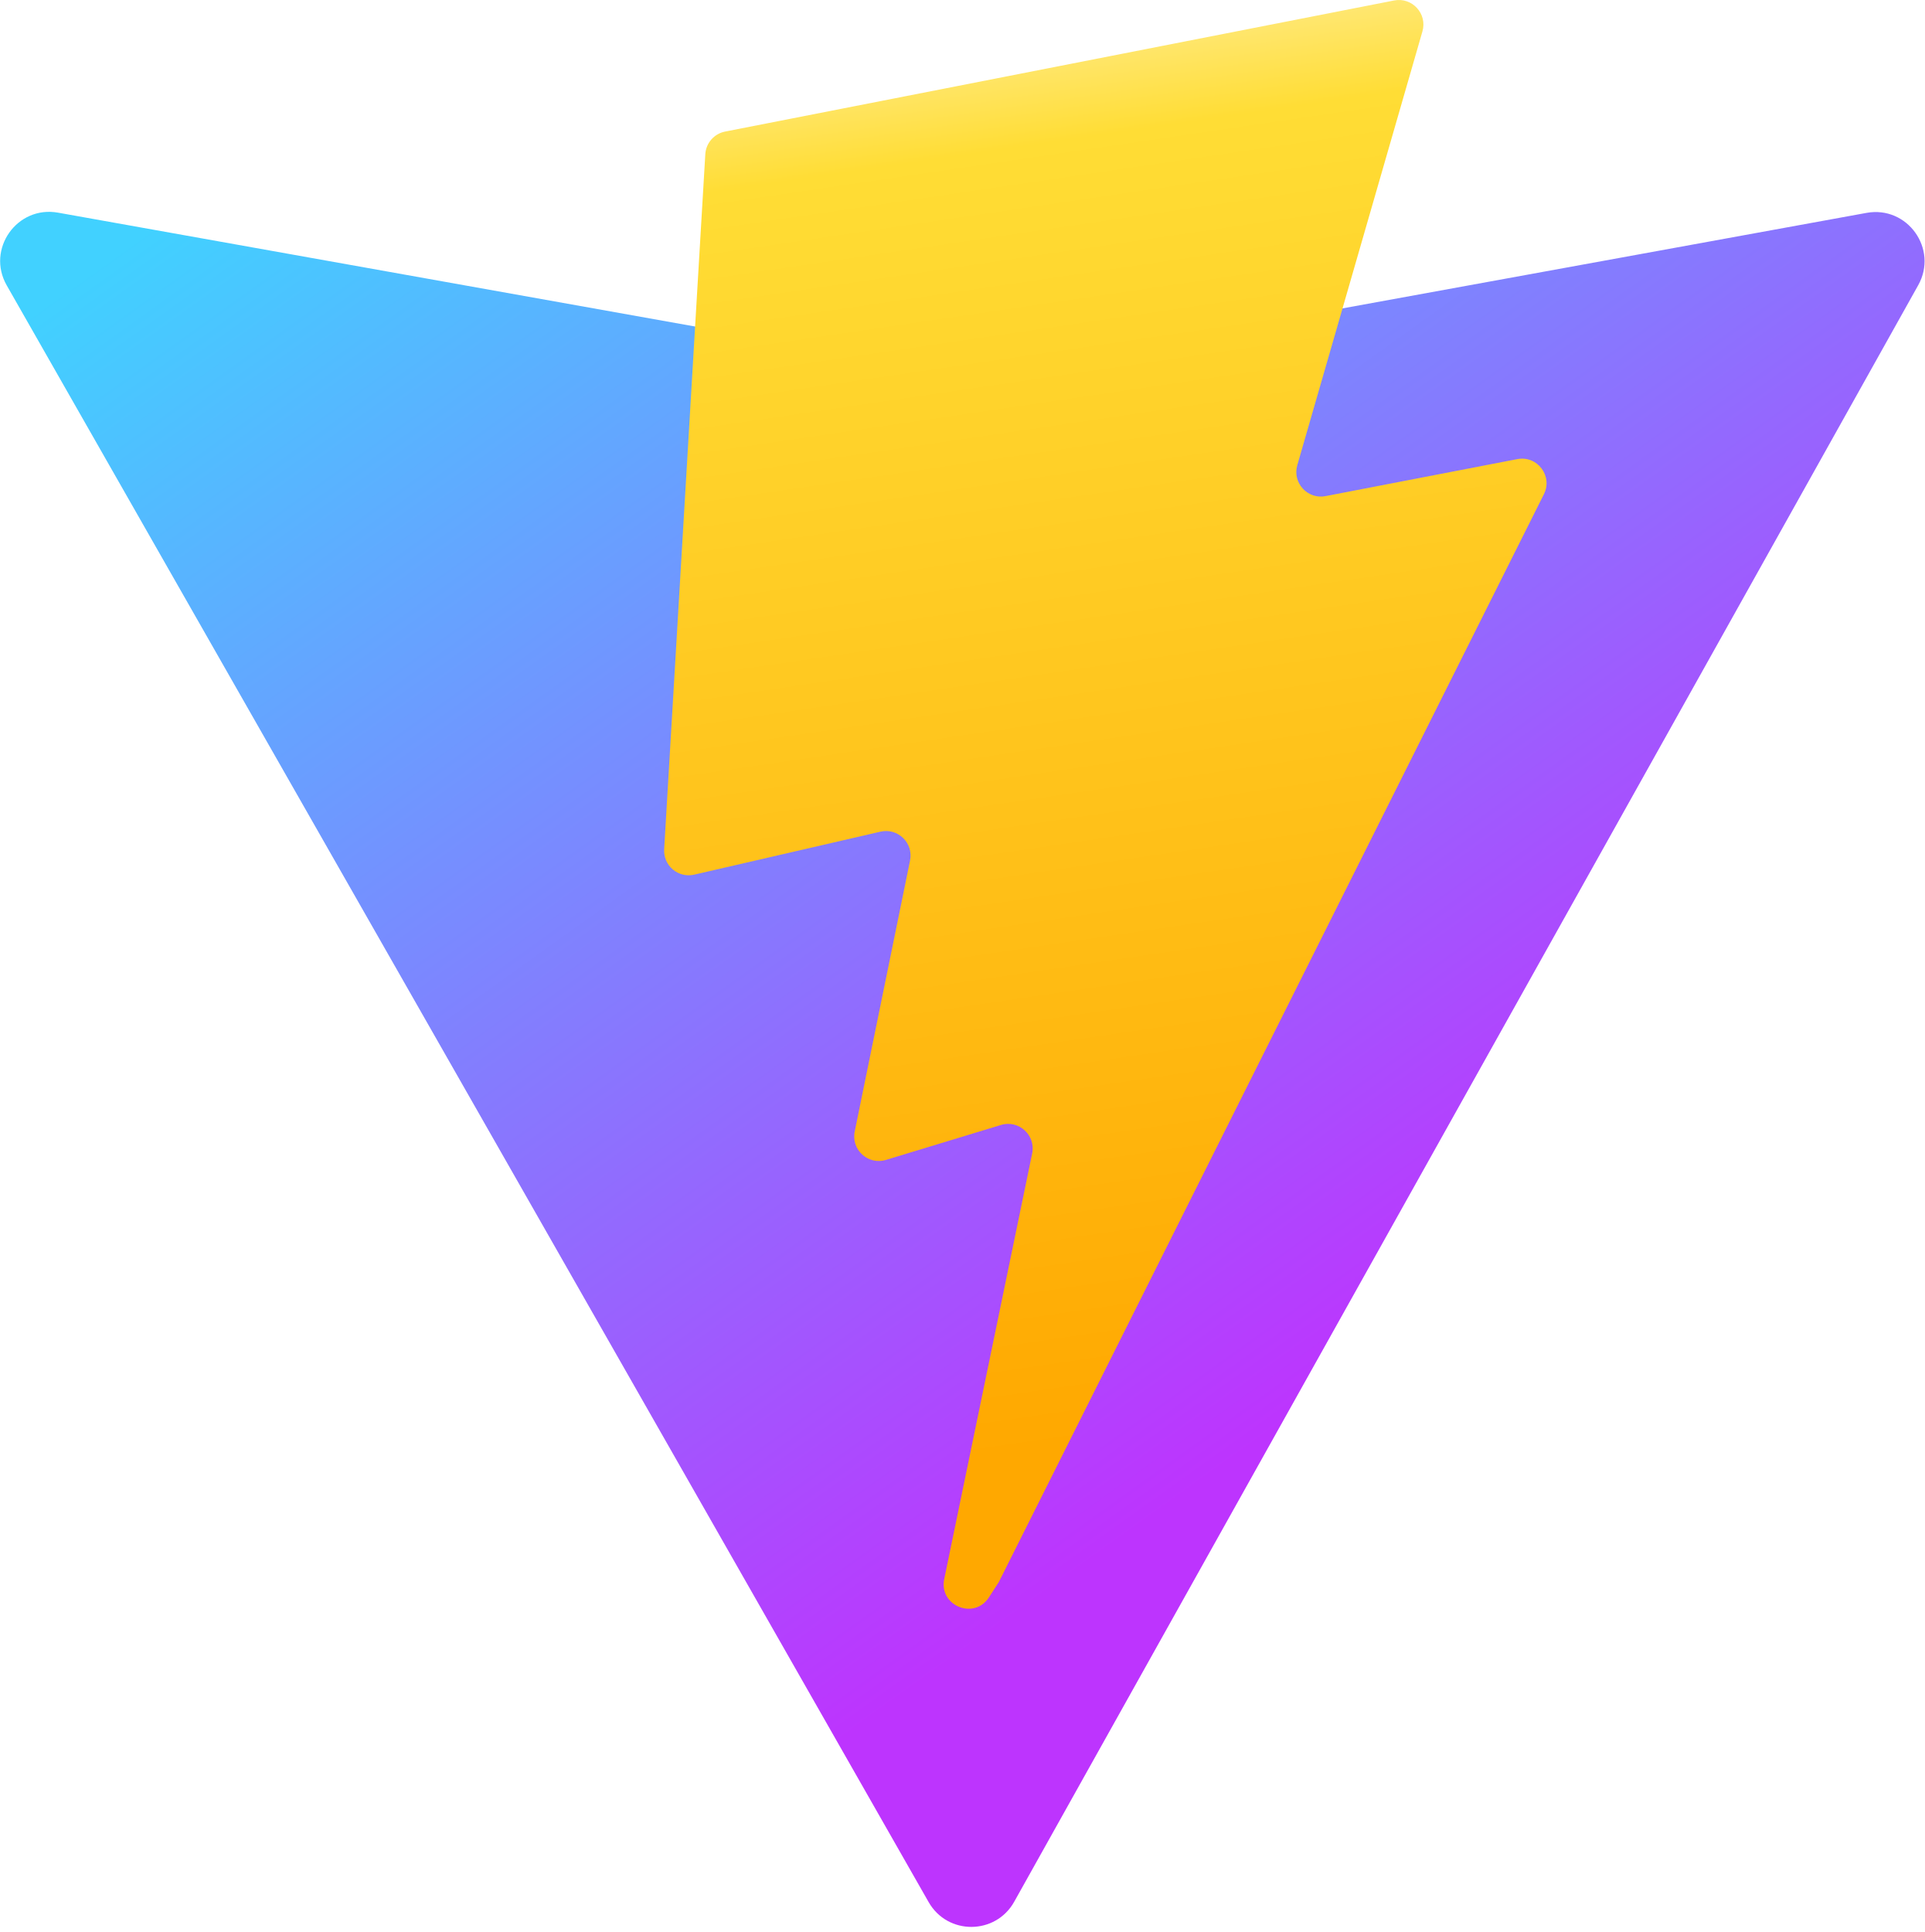
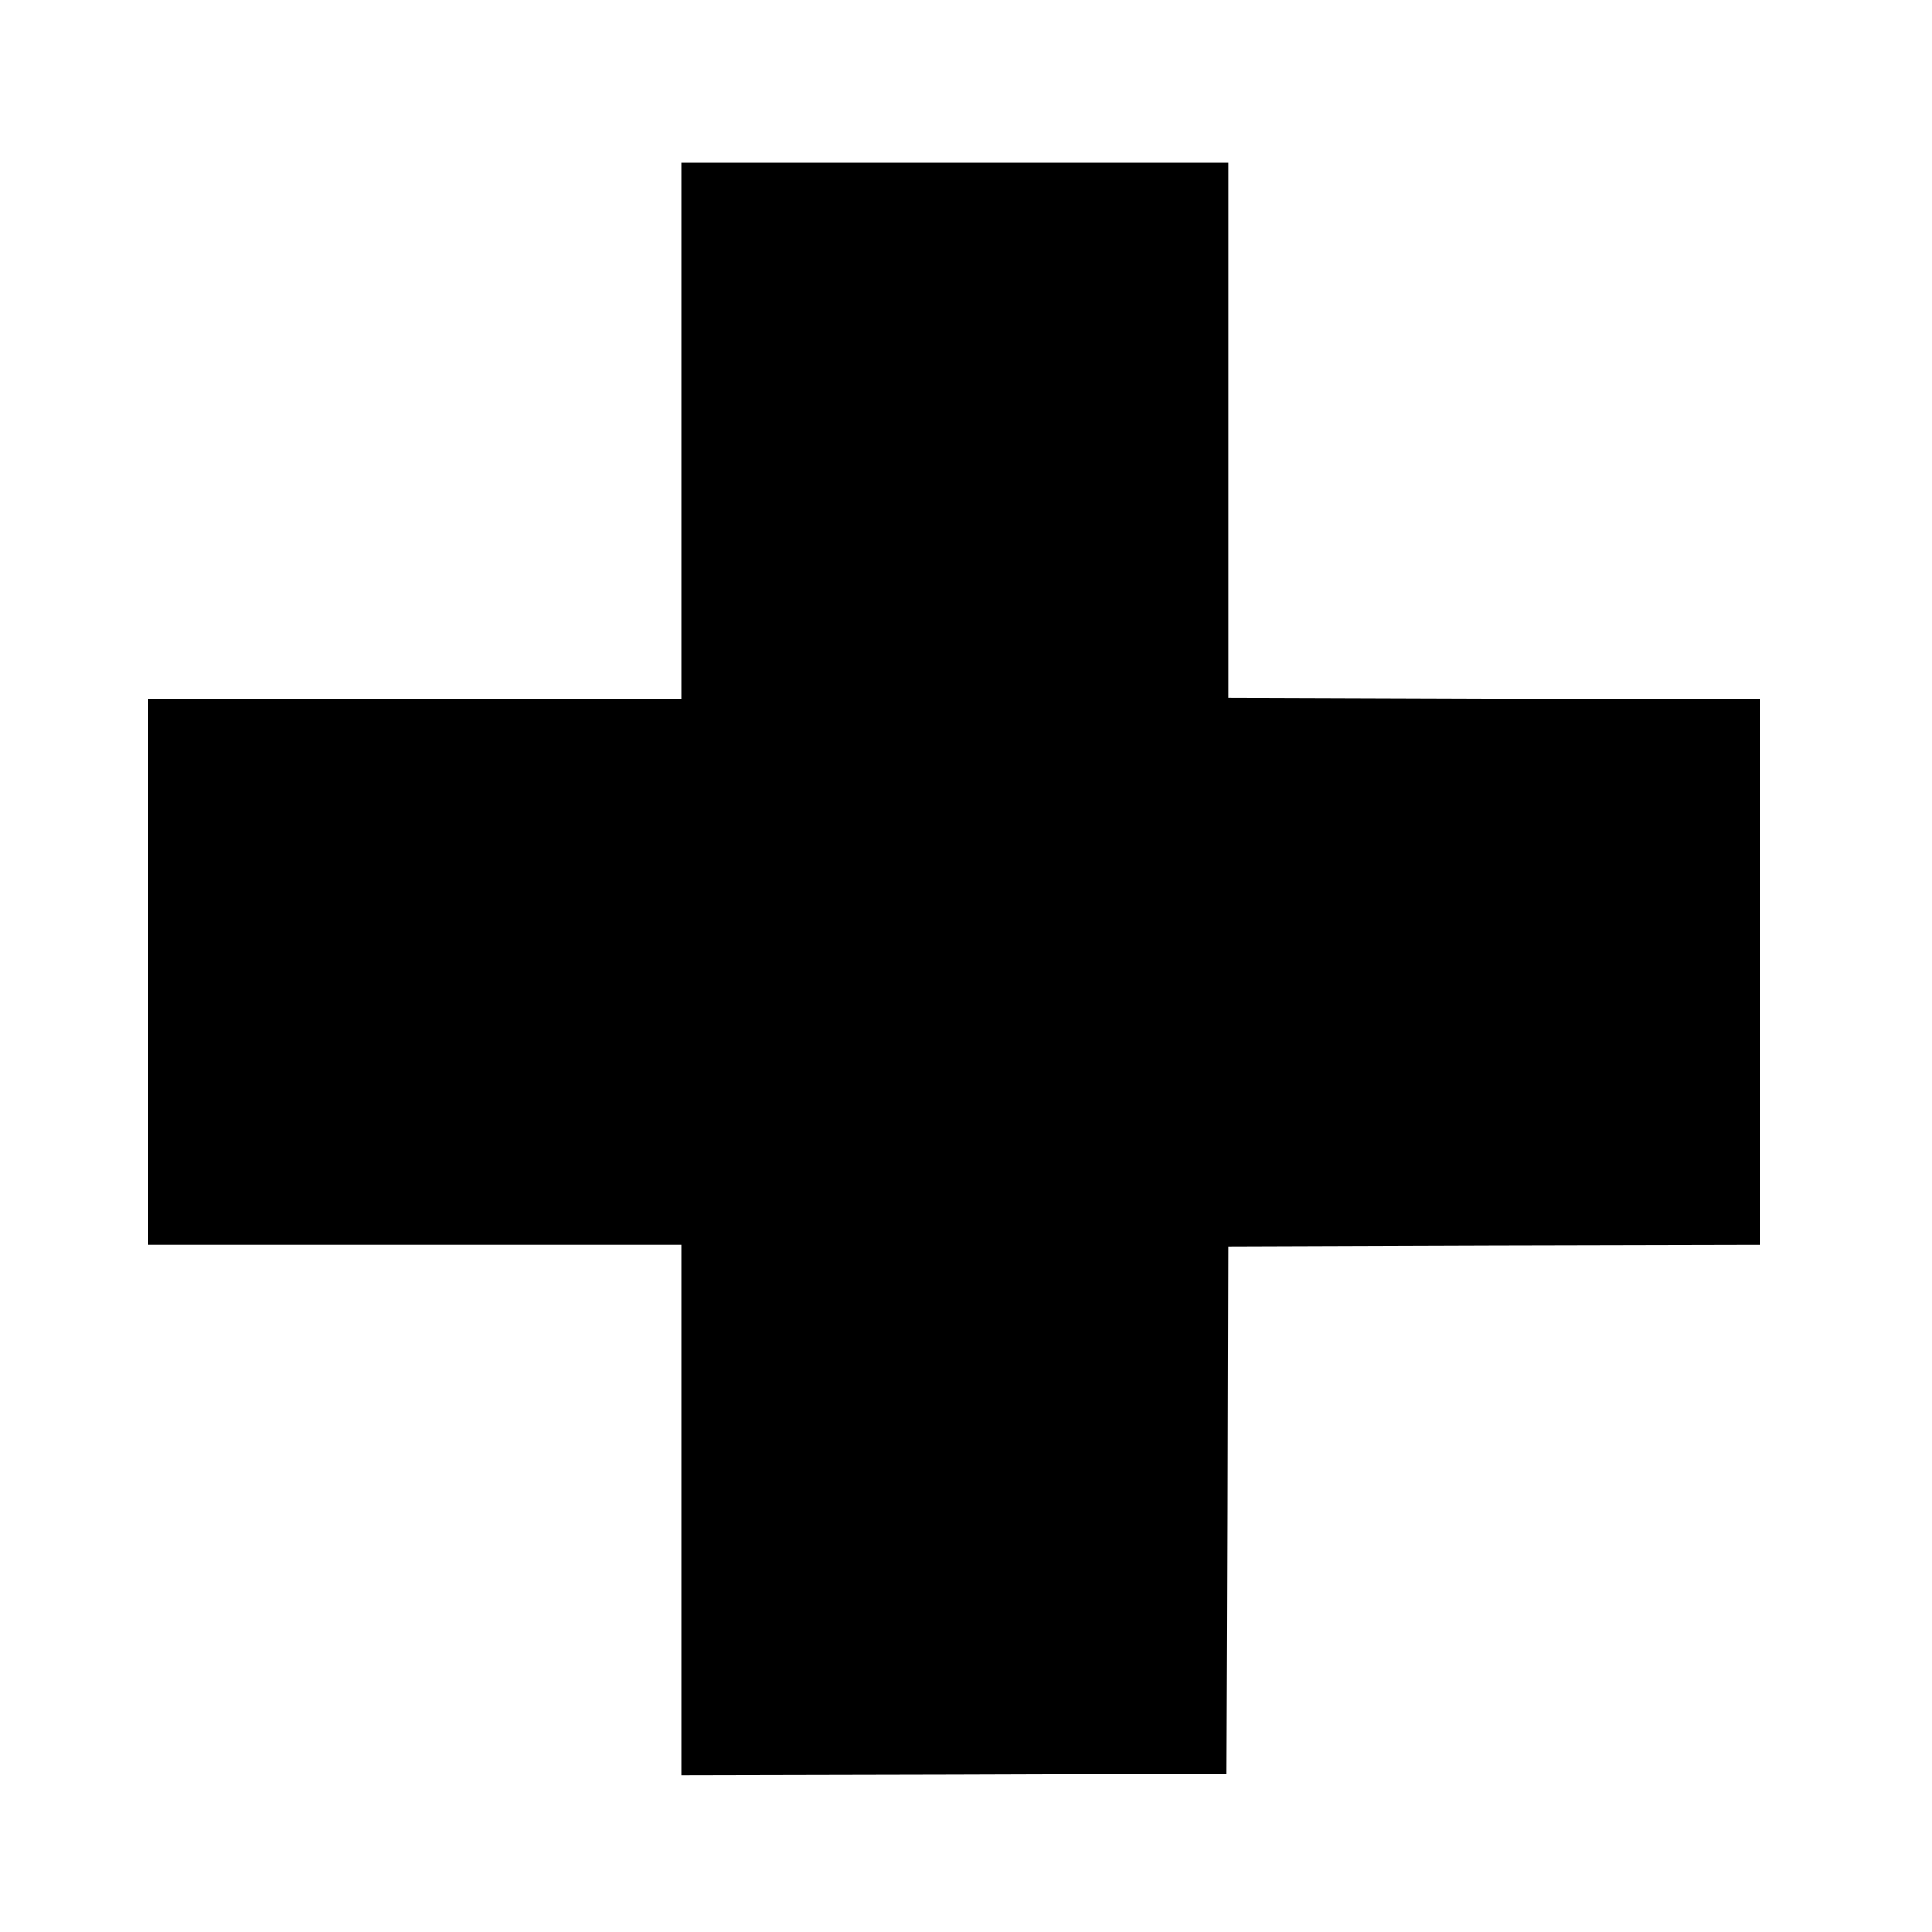
- <svg xmlns="http://www.w3.org/2000/svg" aria-hidden="true" role="img" class="iconify iconify--logos" width="31.88" height="32" preserveAspectRatio="xMidYMid meet" viewBox="0 0 256 257">
-   <defs>
-     <linearGradient id="IconifyId1813088fe1fbc01fb466" x1="-.828%" x2="57.636%" y1="7.652%" y2="78.411%">
-       <stop offset="0%" stop-color="#41D1FF" />
-       <stop offset="100%" stop-color="#BD34FE" />
-     </linearGradient>
-     <linearGradient id="IconifyId1813088fe1fbc01fb467" x1="43.376%" x2="50.316%" y1="2.242%" y2="89.03%">
-       <stop offset="0%" stop-color="#FFEA83" />
-       <stop offset="8.333%" stop-color="#FFDD35" />
-       <stop offset="100%" stop-color="#FFA800" />
-     </linearGradient>
-   </defs>
-   <path fill="url(#IconifyId1813088fe1fbc01fb466)" d="M255.153 37.938L134.897 252.976c-2.483 4.44-8.862 4.466-11.382.048L.875 37.958c-2.746-4.814 1.371-10.646 6.827-9.67l120.385 21.517a6.537 6.537 0 0 0 2.322-.004l117.867-21.483c5.438-.991 9.574 4.796 6.877 9.62Z" />
-   <path fill="url(#IconifyId1813088fe1fbc01fb467)" d="M185.432.063L96.44 17.501a3.268 3.268 0 0 0-2.634 3.014l-5.474 92.456a3.268 3.268 0 0 0 3.997 3.378l24.777-5.718c2.318-.535 4.413 1.507 3.936 3.838l-7.361 36.047c-.495 2.426 1.782 4.5 4.151 3.78l15.304-4.649c2.372-.72 4.652 1.36 4.15 3.788l-11.698 56.621c-.732 3.542 3.979 5.473 5.943 2.437l1.313-2.028l72.516-144.72c1.215-2.423-.88-5.186-3.54-4.672l-25.505 4.922c-2.396.462-4.435-1.77-3.759-4.114l16.646-57.705c.677-2.35-1.37-4.583-3.769-4.113Z" />
+ <svg xmlns="http://www.w3.org/2000/svg" version="1.0" width="641pt" height="641pt" viewBox="0 0 641 641" preserveAspectRatio="xMidYMid meet">
+   <g transform="translate(0,641) scale(0.1,-0.1)" fill="#000000" stroke="none">
+     <path d="M2260 4980 l0 -890 -885 0 -885 0 0 -905 0 -905 885 0 885 0 0 -880 0 -880 905 2 905 3 3 875 2 875 883 3 882 2 0 905 0 905 -882 2 -883 3 0 888 0 887 -907 0 -908 0 0 -890z" />
+   </g>
</svg>
